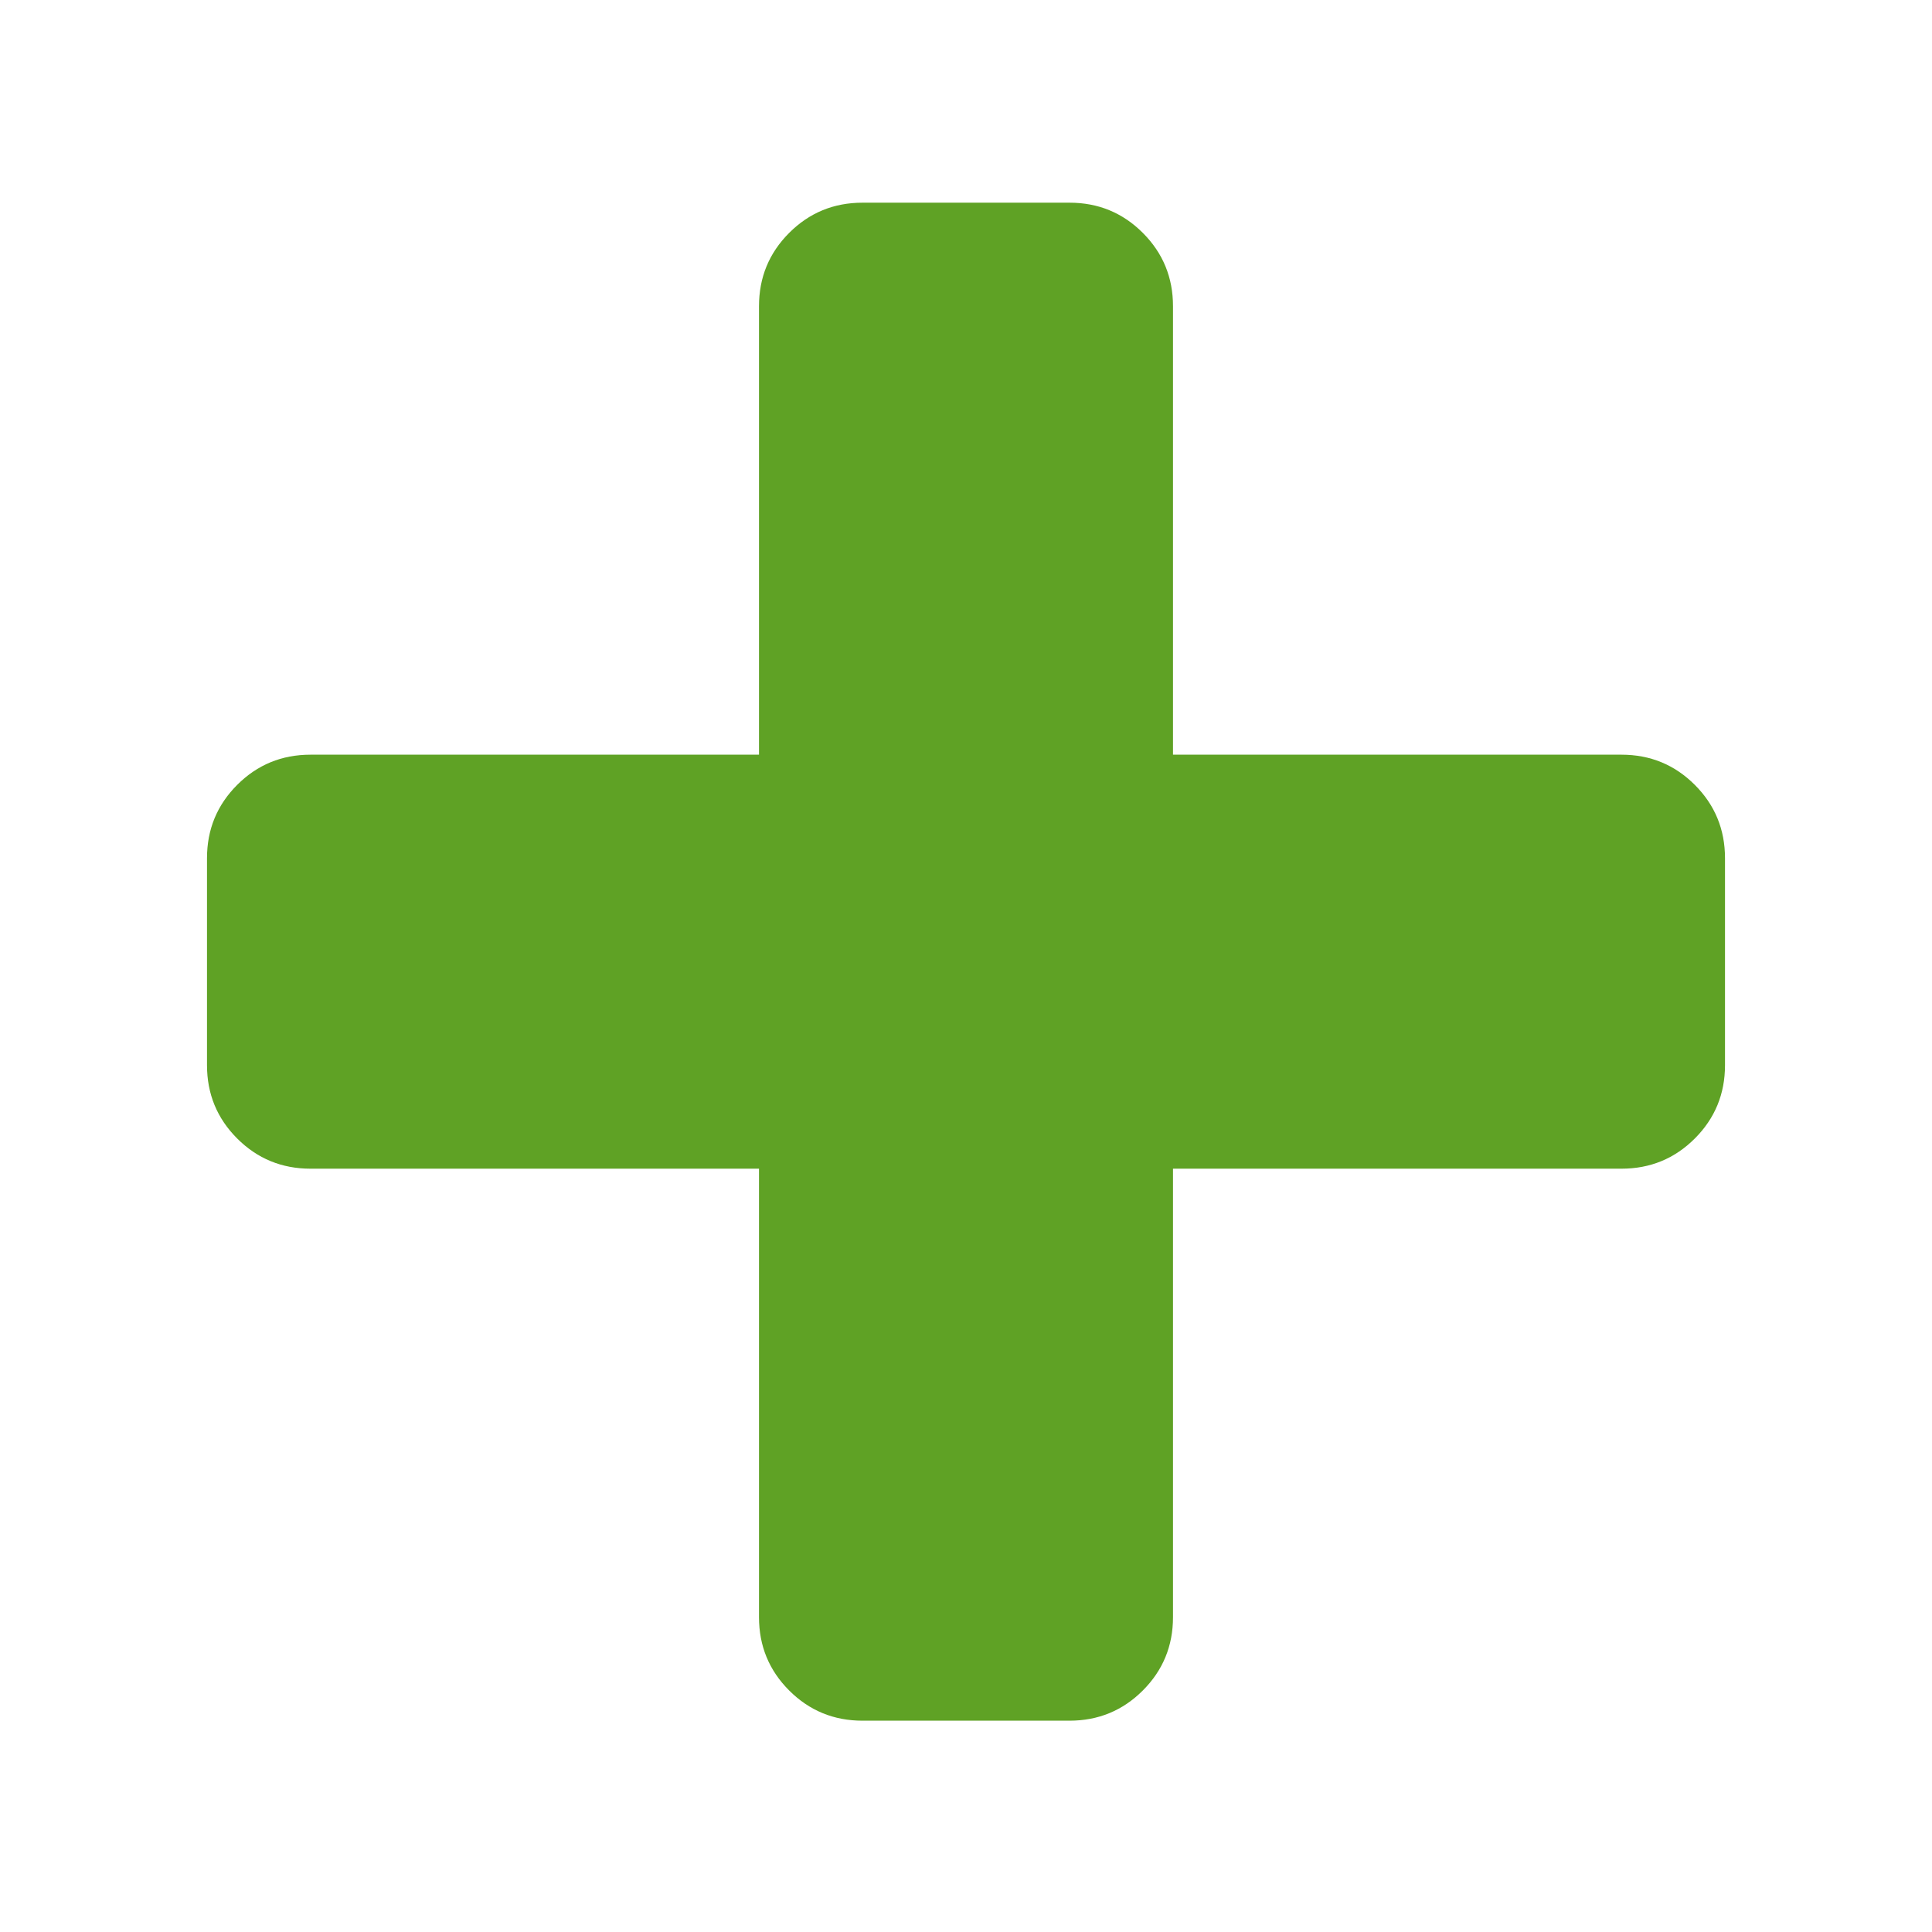
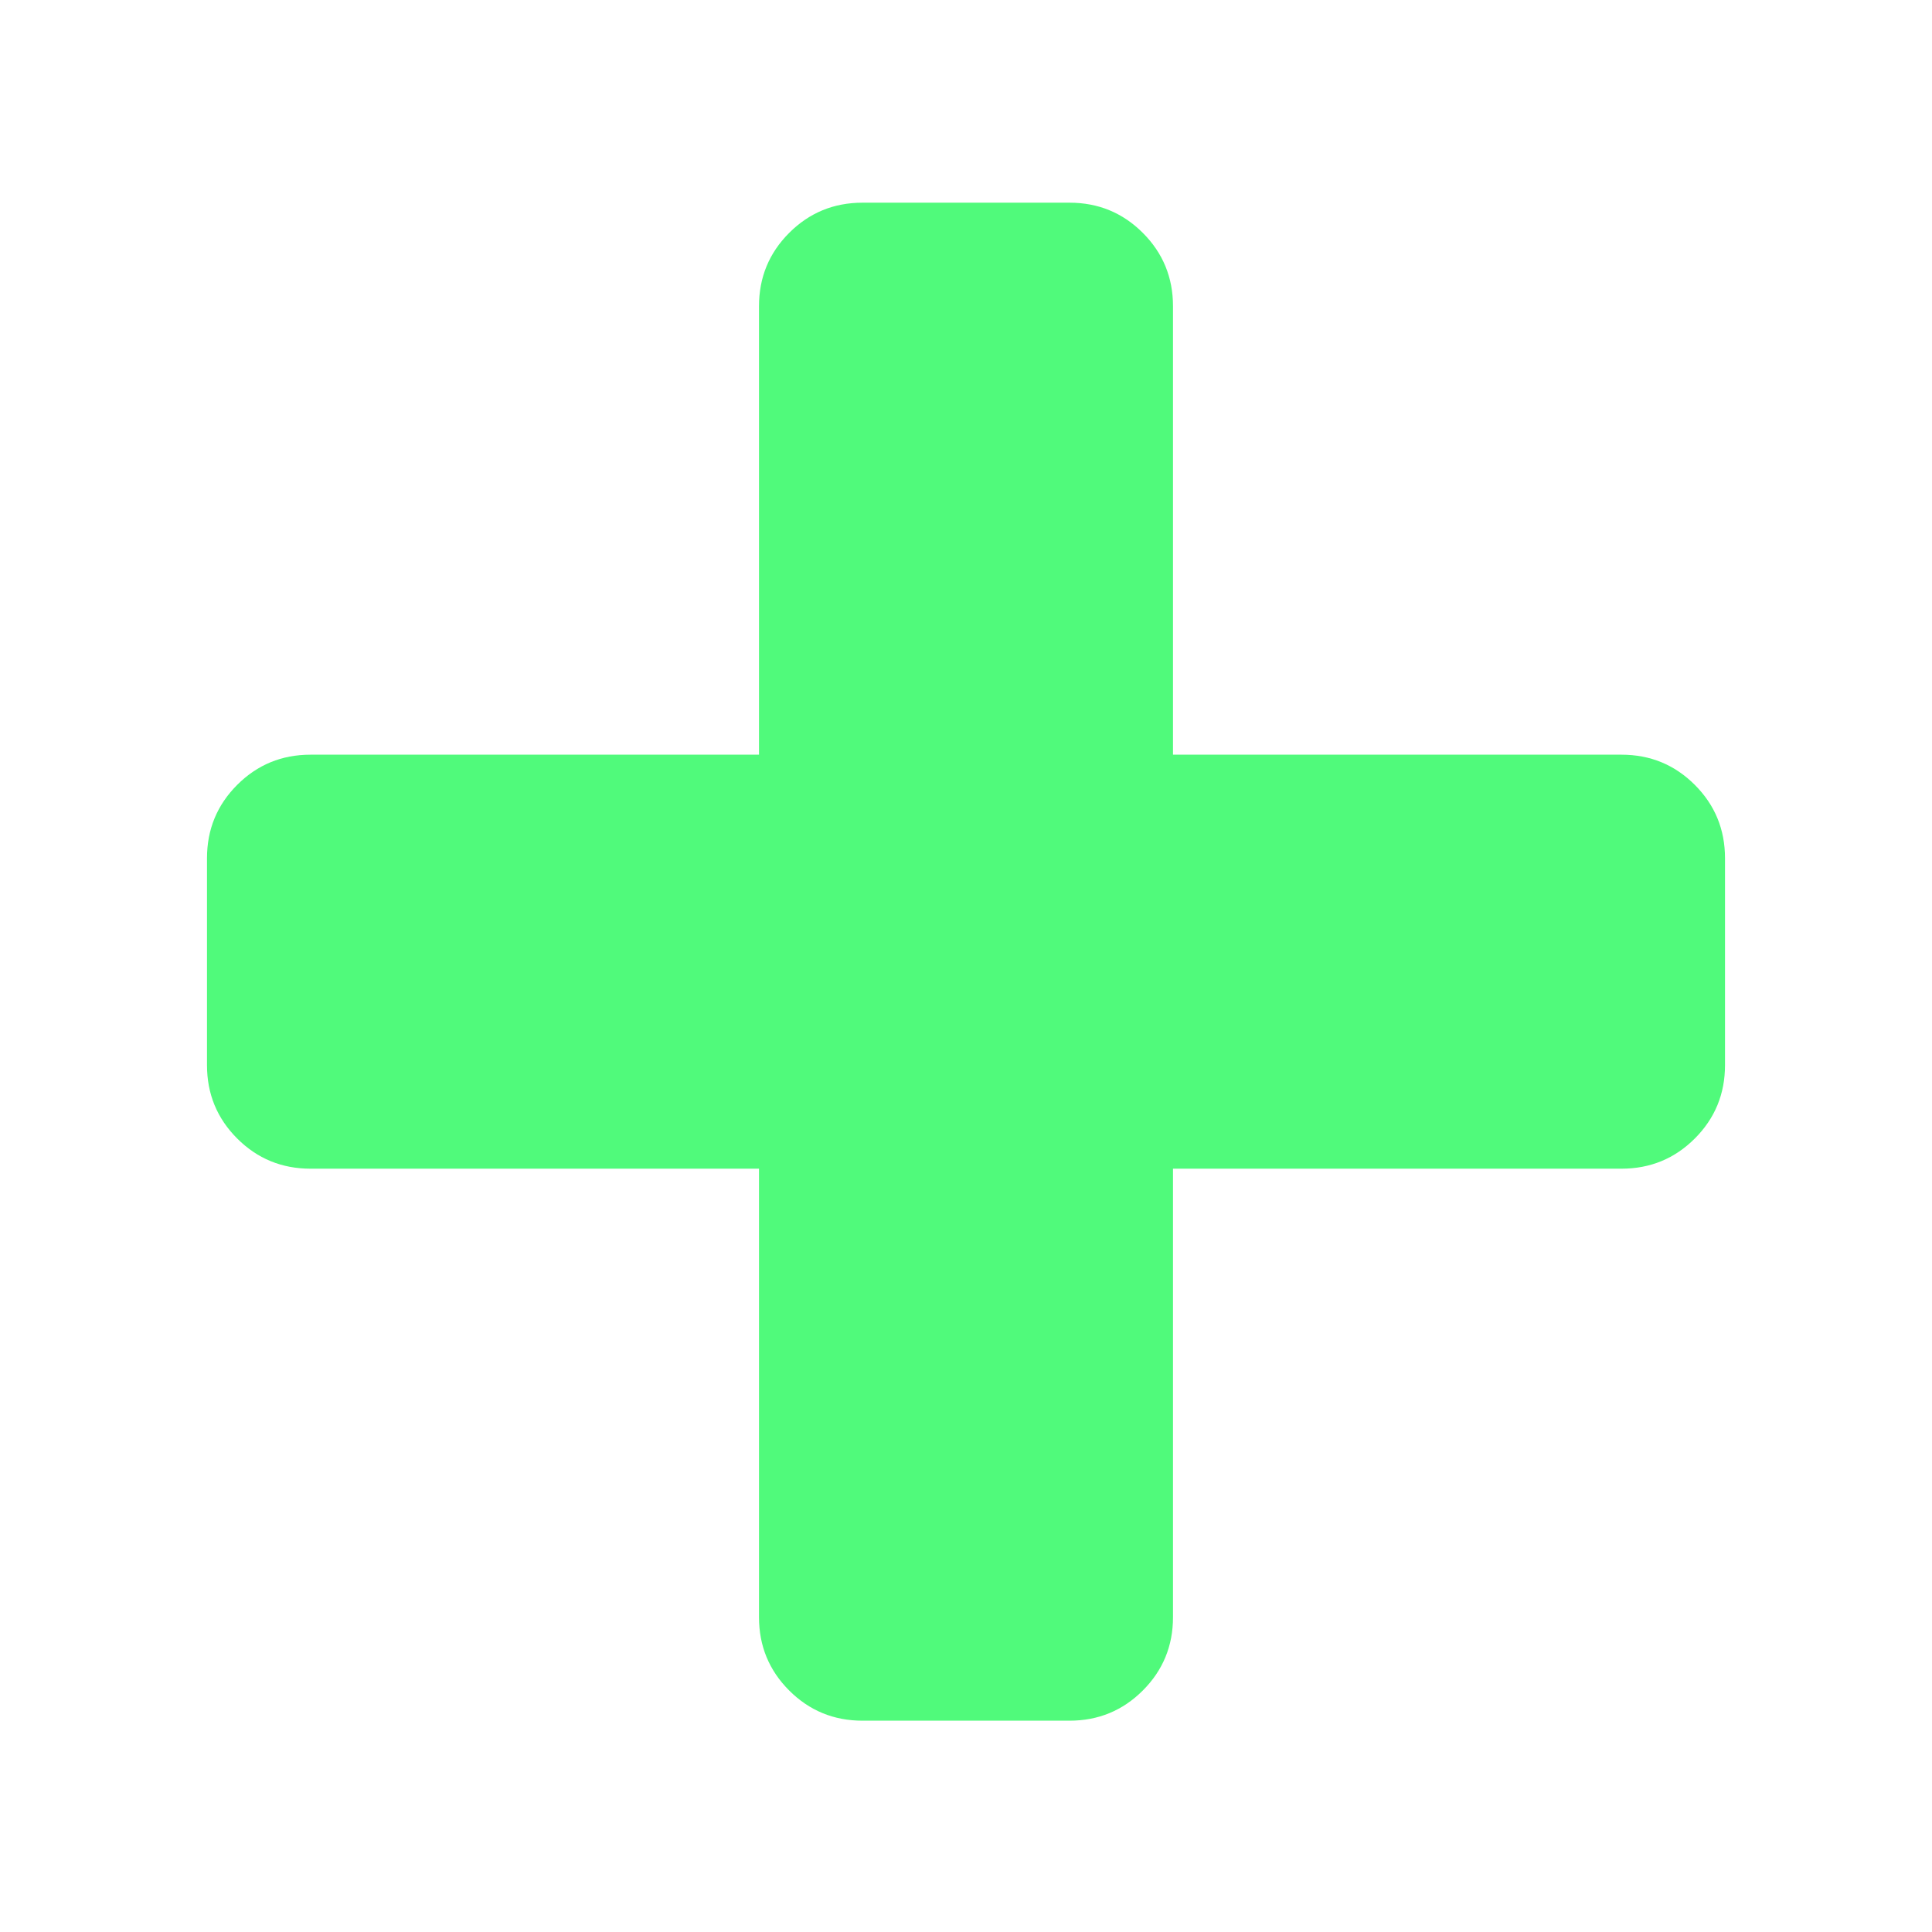
<svg xmlns="http://www.w3.org/2000/svg" width="13" height="13" viewBox="0 0 1792 1792">
-   <path fill="#5fa225" d="M1600 796v192q0 40-28 68t-68 28h-416v416q0 40-28 68t-68 28h-192q-40 0-68-28t-28-68v-416h-416q-40 0-68-28t-28-68v-192q0-40 28-68t68-28h416v-416q0-40 28-68t68-28h192q40 0 68 28t28 68v416h416q40 0 68 28t28 68z" />
+   <path fill="#50fa7b" d="M1600 796v192q0 40-28 68t-68 28h-416v416q0 40-28 68t-68 28h-192q-40 0-68-28t-28-68v-416h-416q-40 0-68-28t-28-68v-192q0-40 28-68t68-28h416v-416q0-40 28-68t68-28h192q40 0 68 28t28 68v416h416q40 0 68 28t28 68z" />
</svg>
